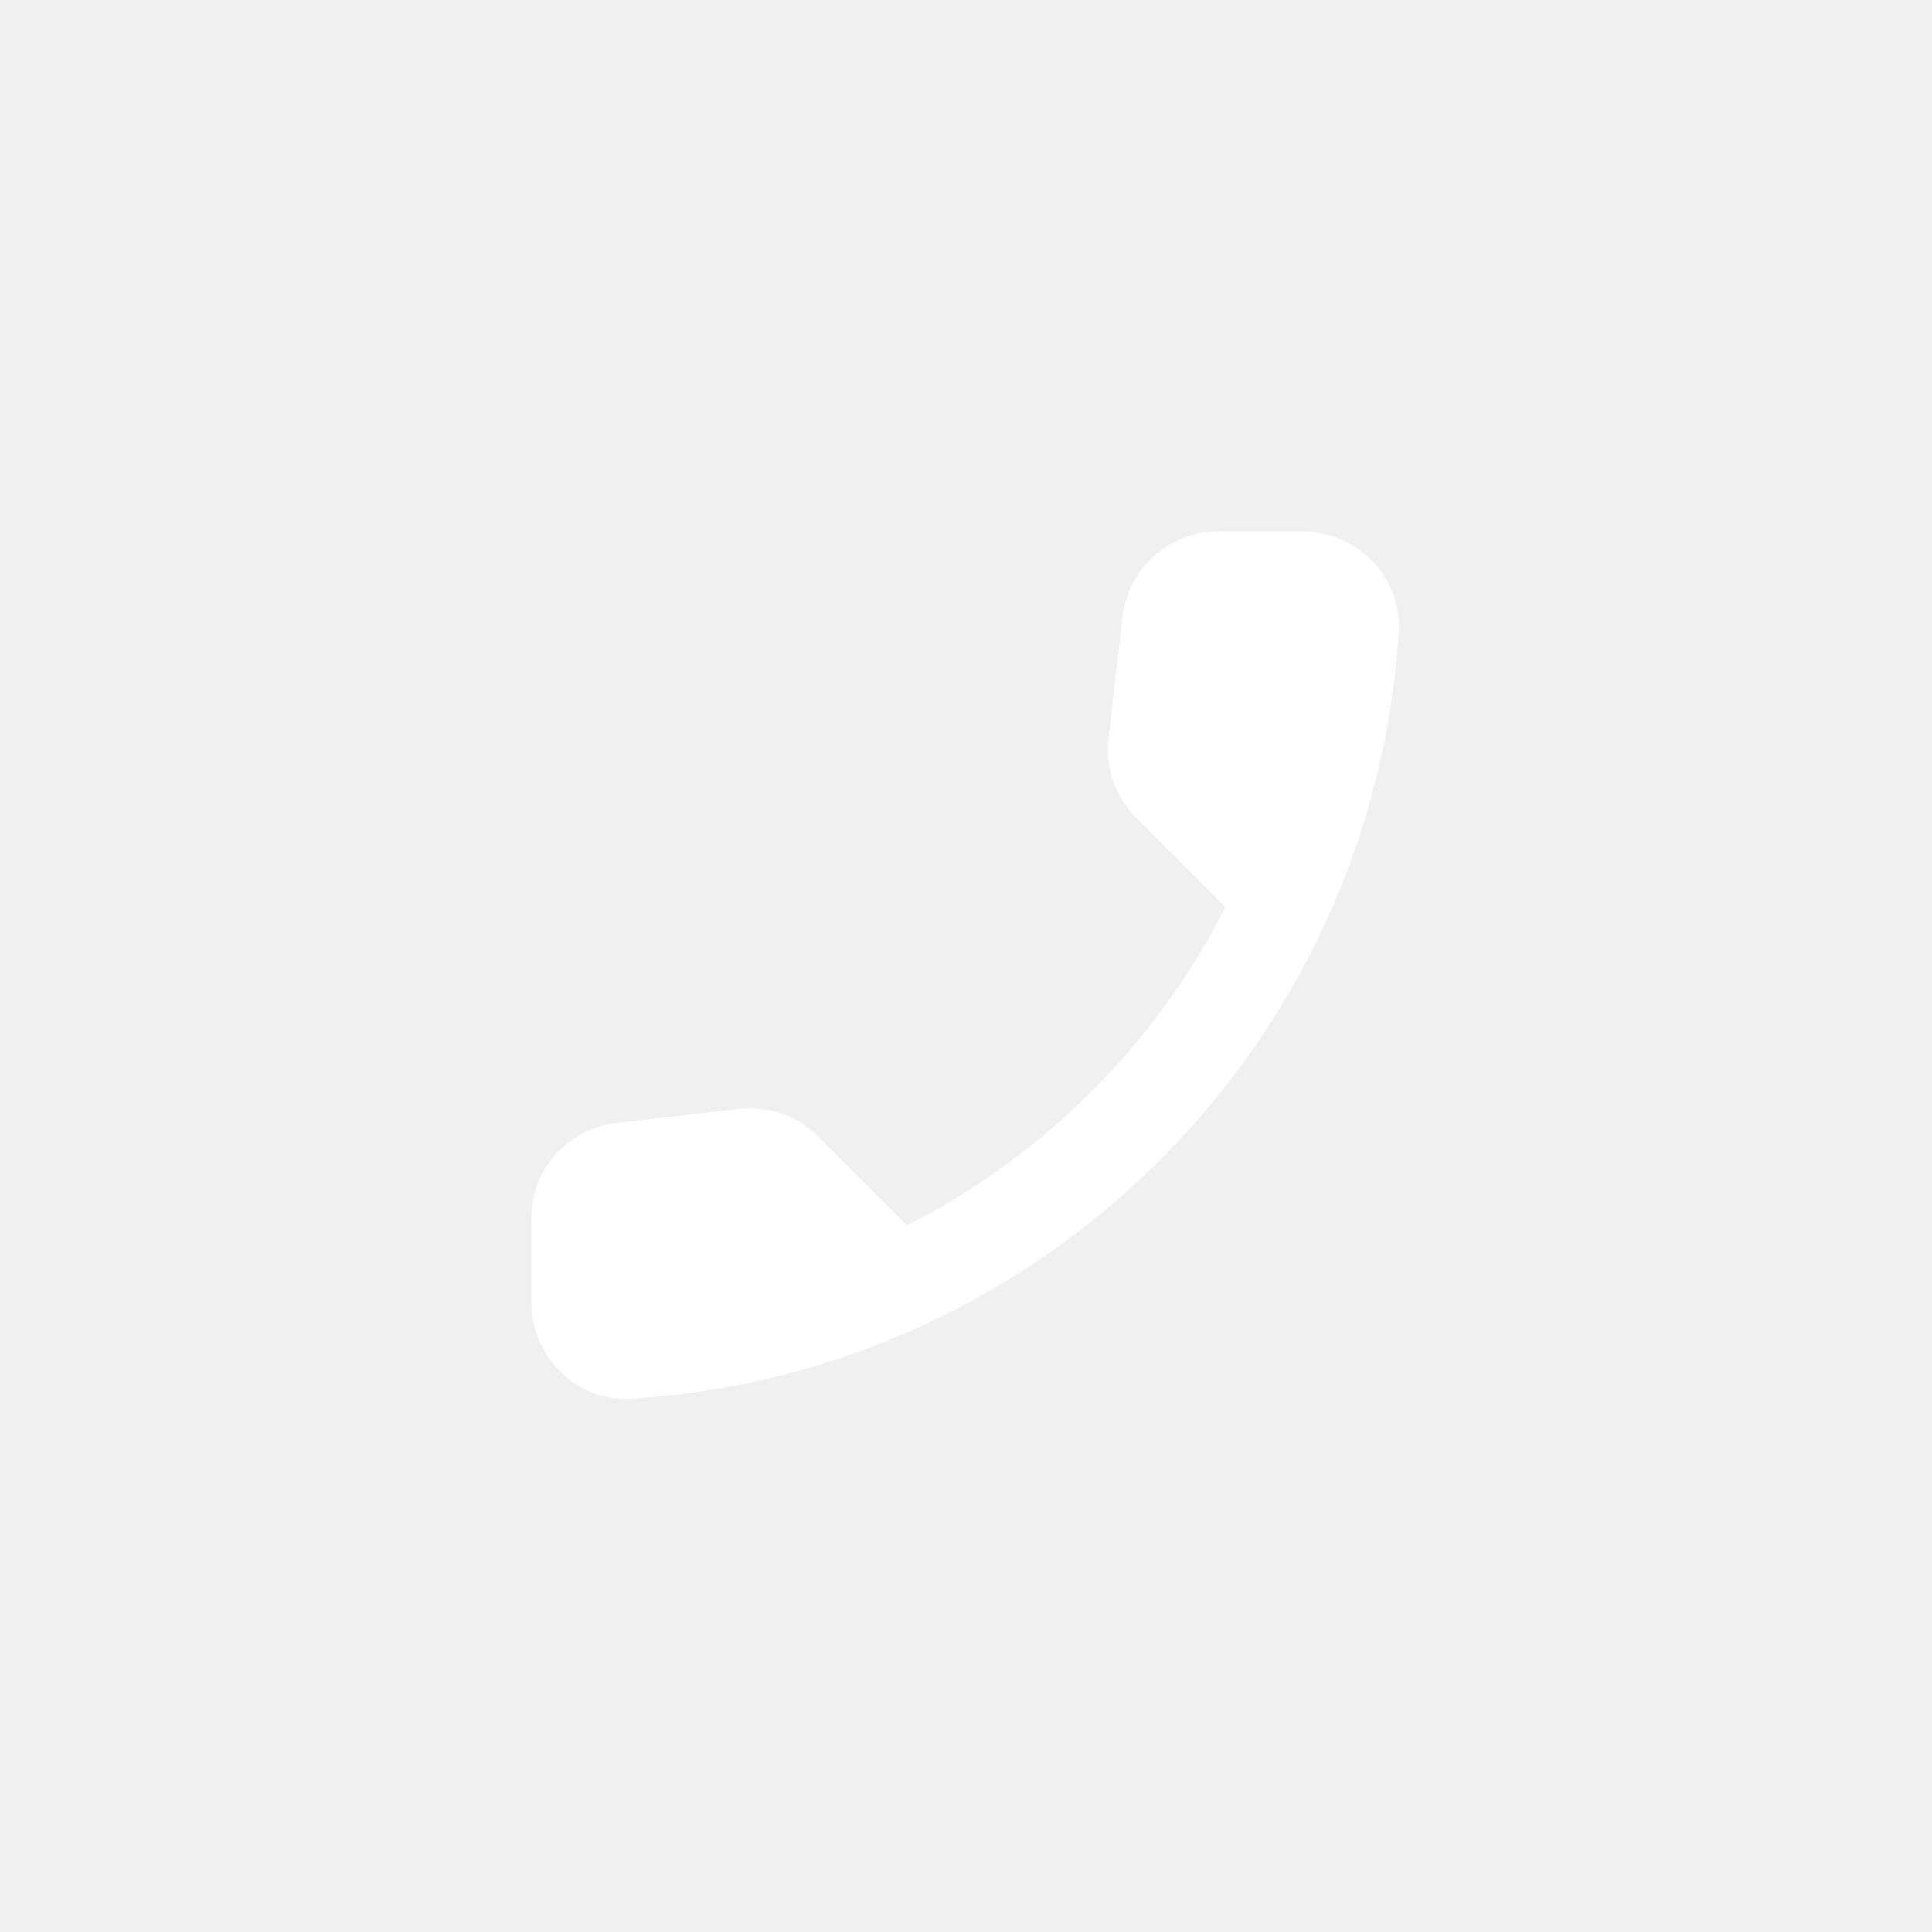
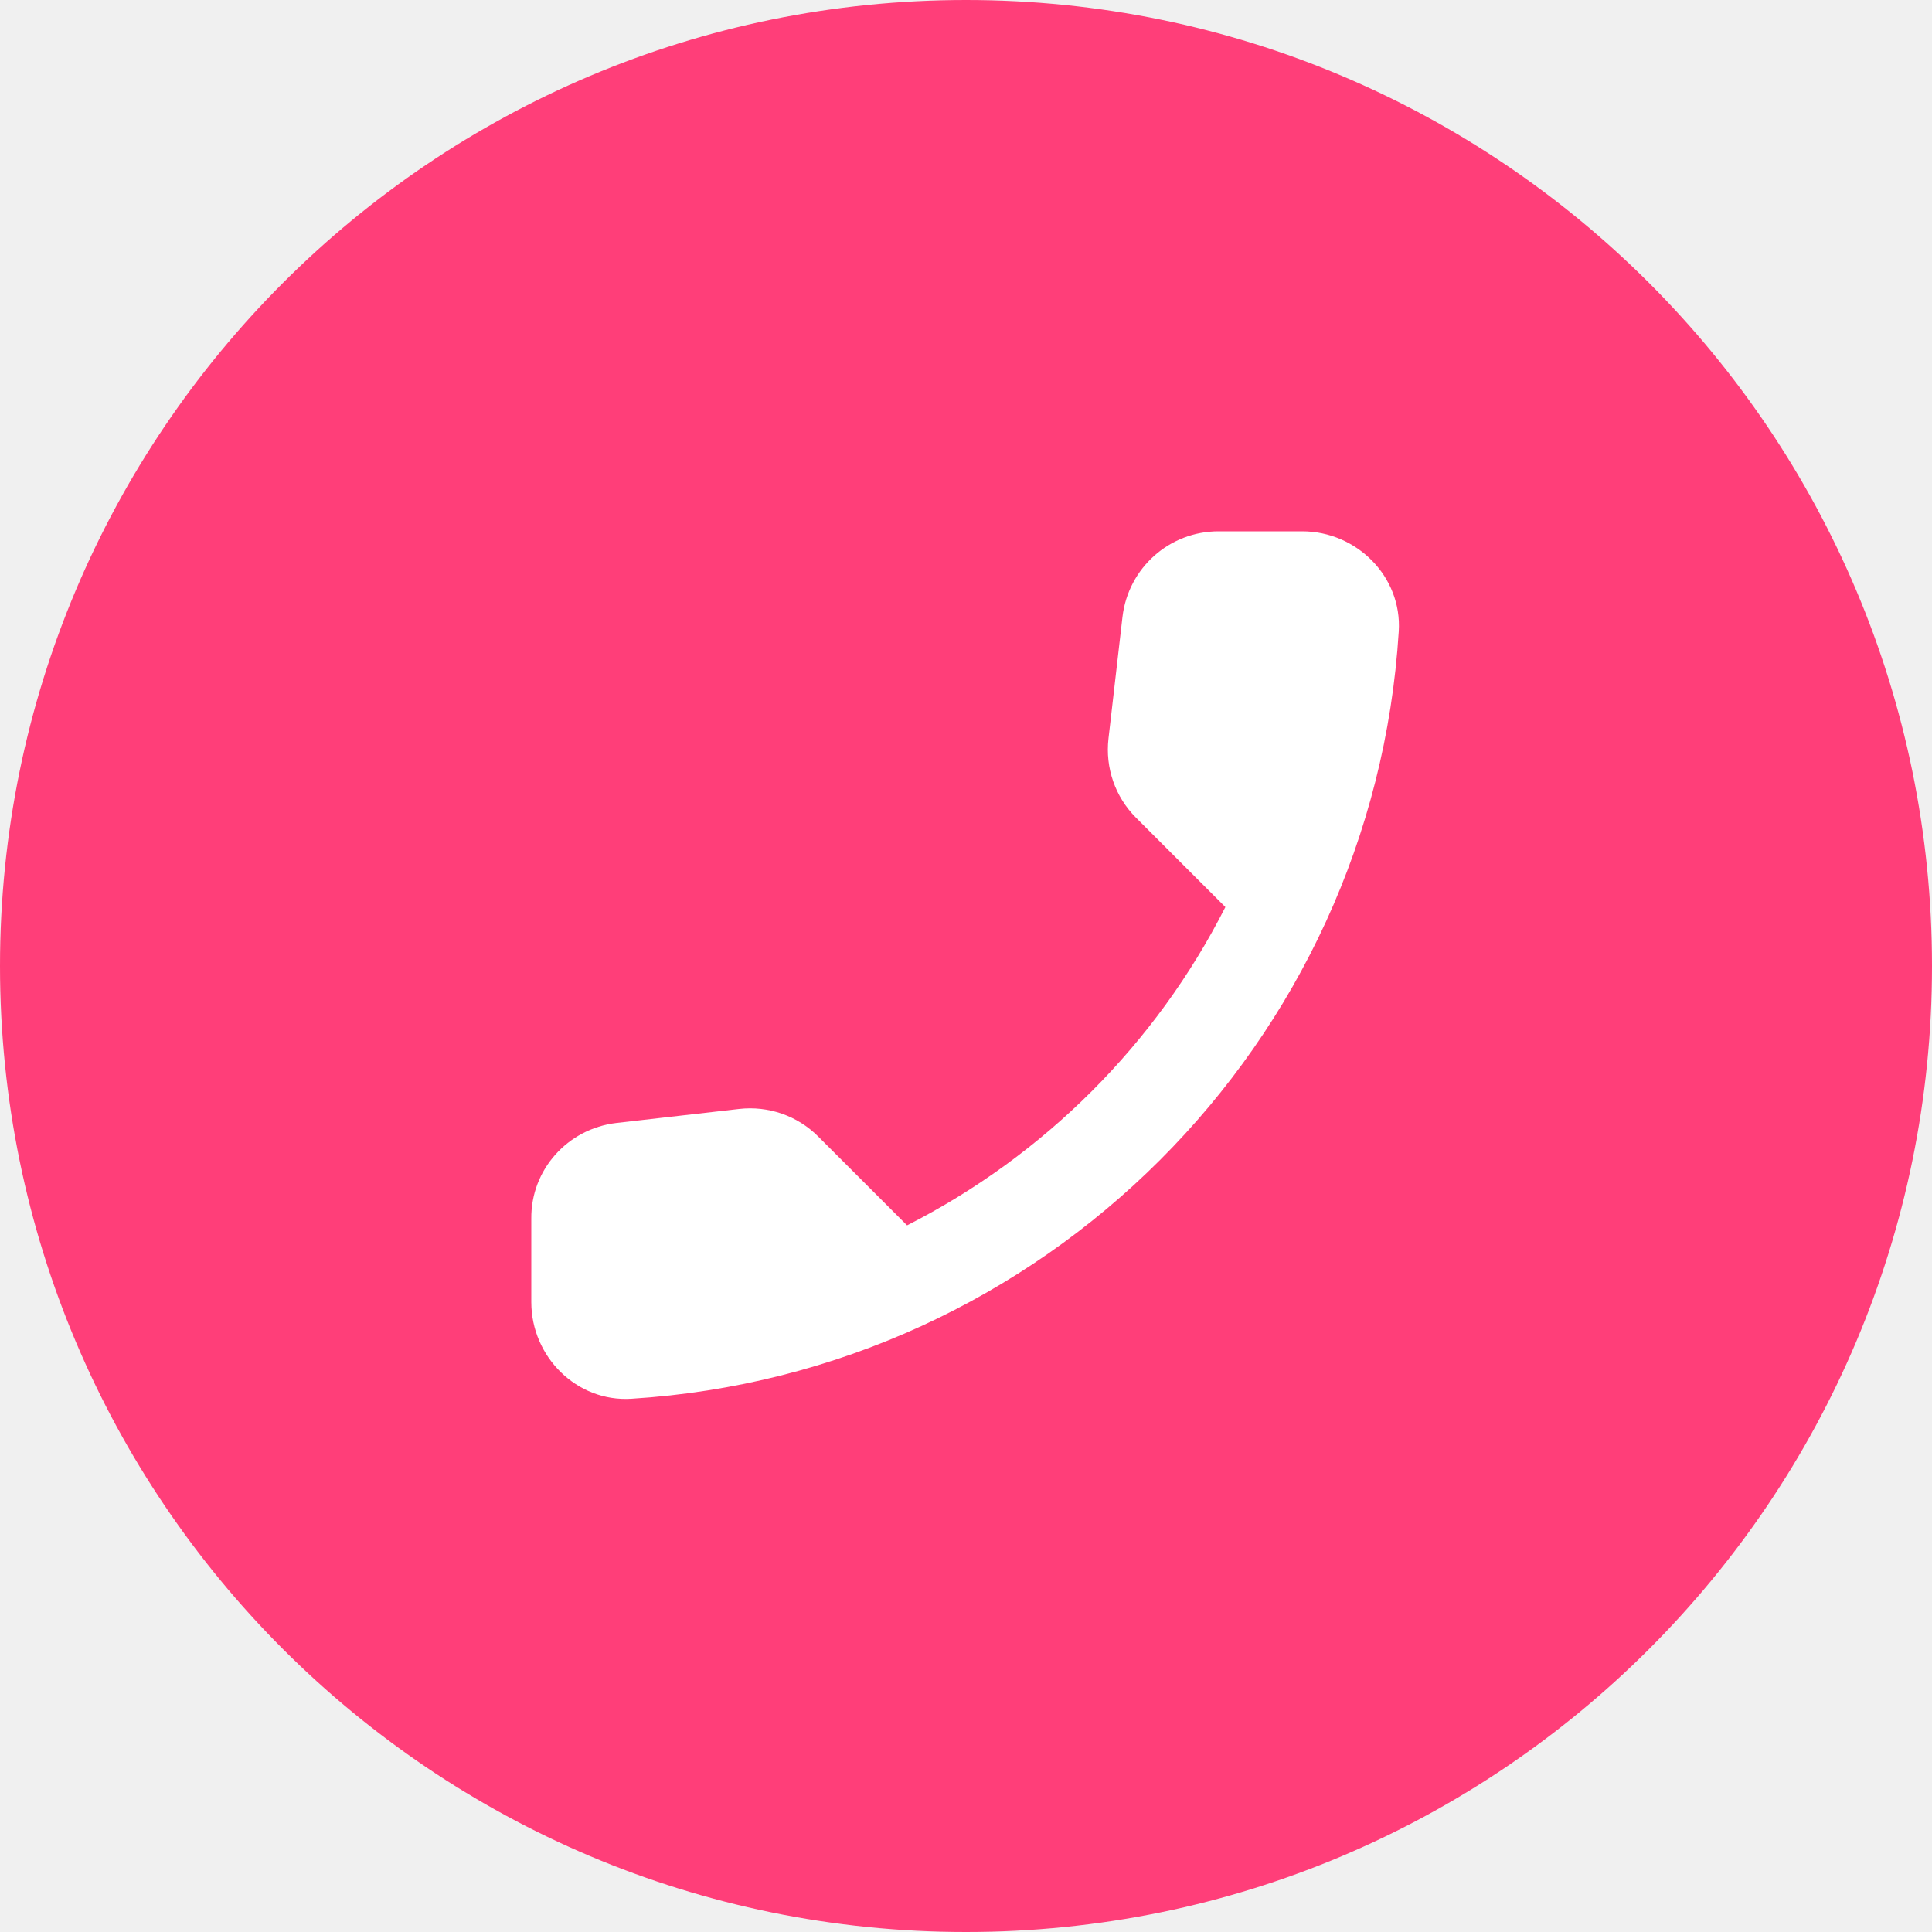
<svg xmlns="http://www.w3.org/2000/svg" width="40" height="40" viewBox="0 0 40 40" fill="none">
  <g id="ic/call">
-     <rect id="back" width="40" height="40" rx="20" fill="none" />
+     <rect id="back" width="40" height="40" rx="20" fill="#FF3E79" />
    <path id="icon" fill-rule="evenodd" clip-rule="evenodd" d="M12.76 23.25L15.3 22.96C15.91 22.89 16.51 23.1 16.94 23.53L18.78 25.37C21.61 23.93 23.93 21.62 25.37 18.78L23.52 16.93C23.09 16.5 22.88 15.9 22.95 15.29L23.24 12.77C23.36 11.76 24.21 11 25.23 11H26.96C28.09 11 29.03 11.94 28.96 13.07C28.43 21.61 21.6 28.43 13.07 28.96C11.94 29.03 11 28.09 11 26.96V25.23C10.99 24.22 11.75 23.37 12.76 23.25Z" fill="white" />
  </g>
</svg>
